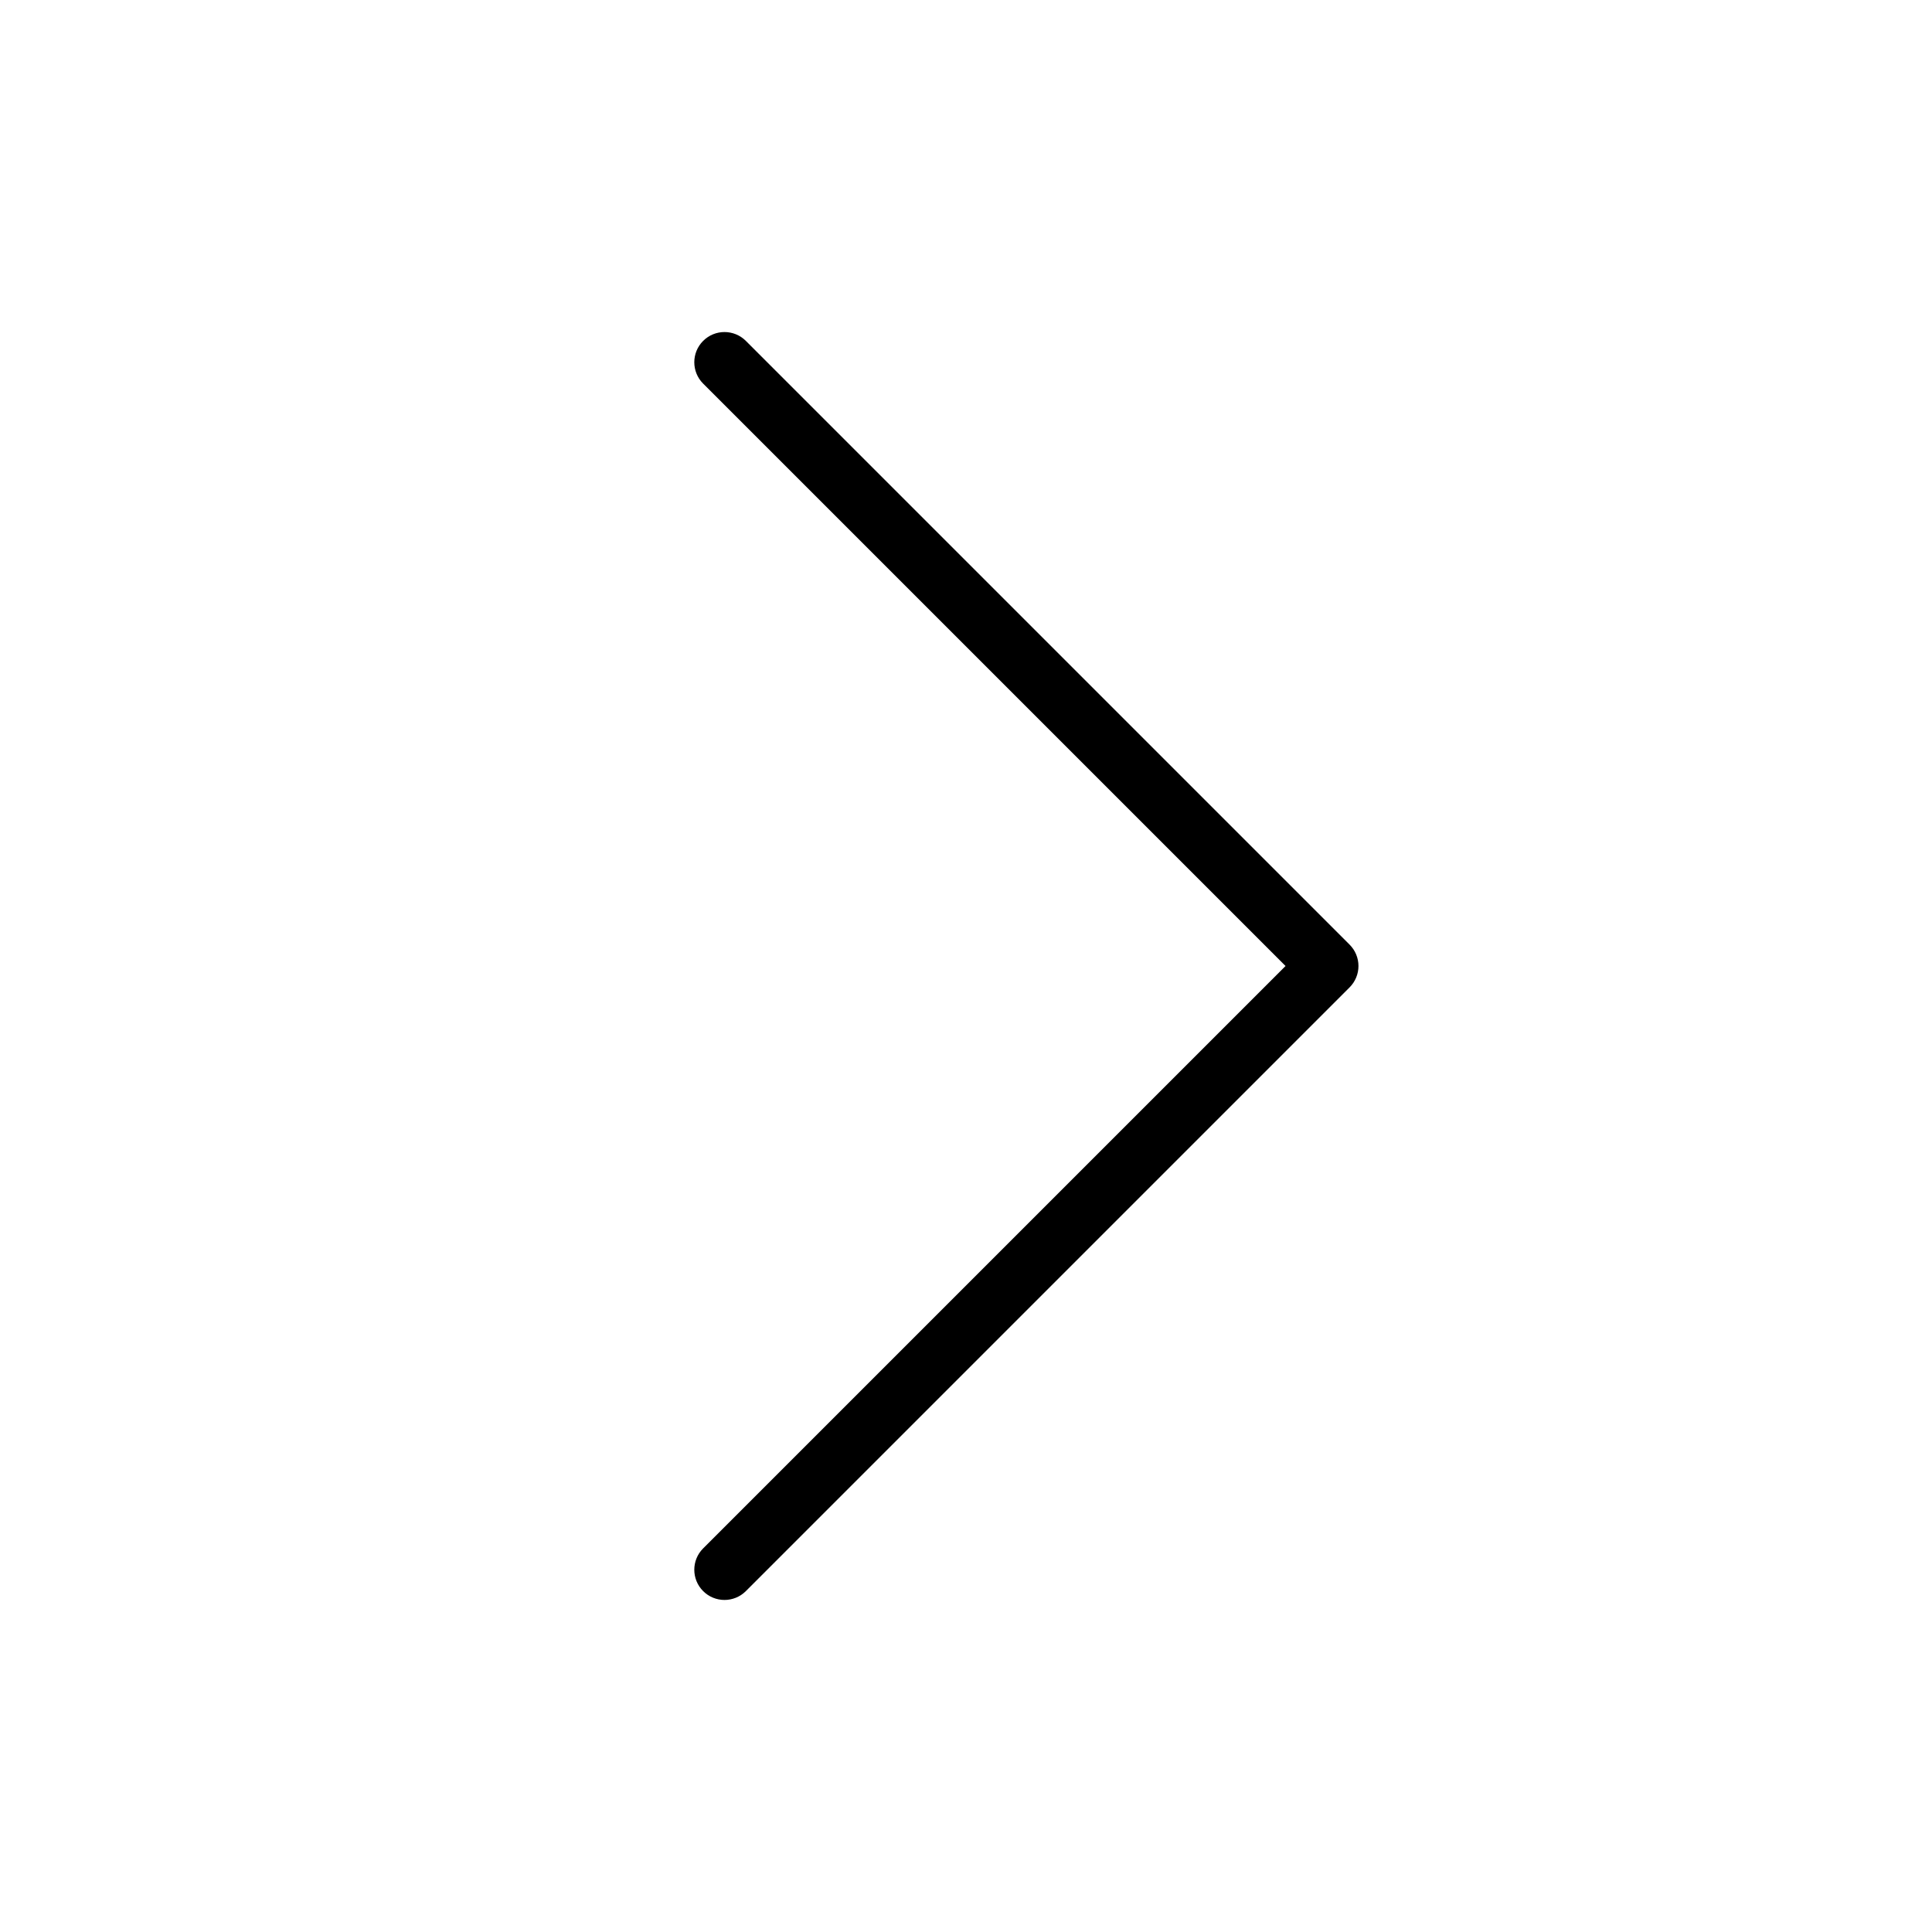
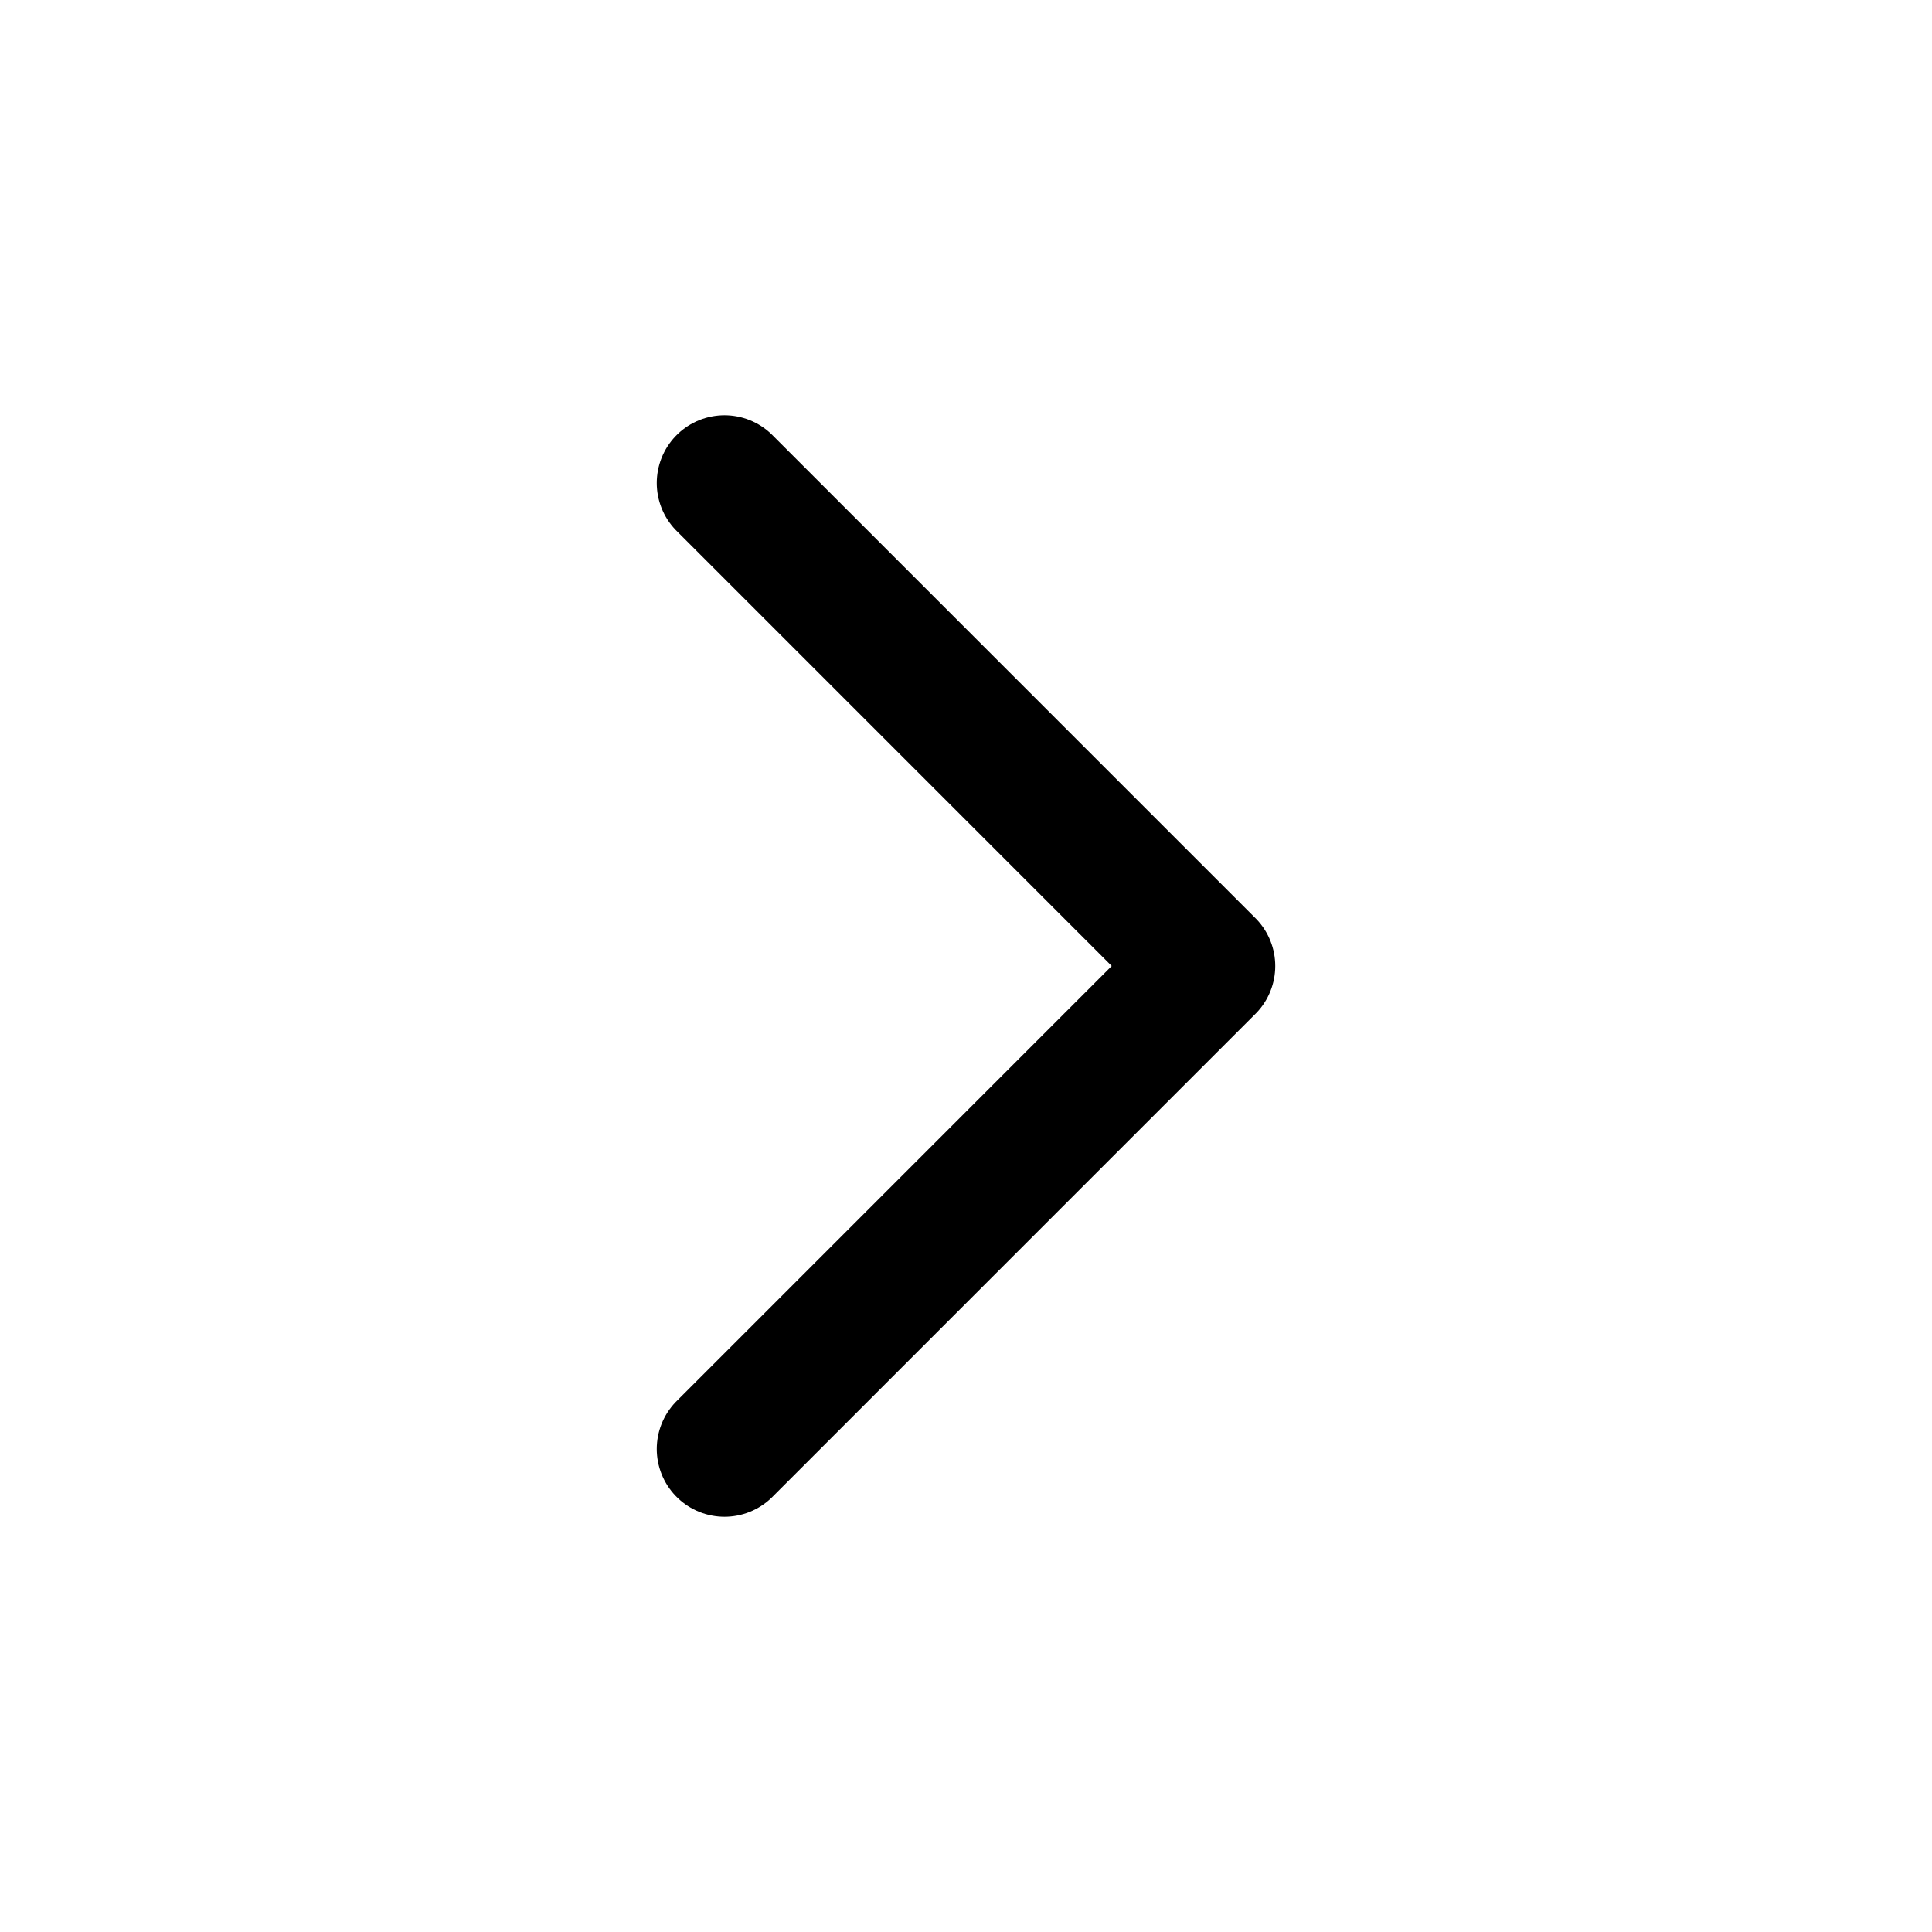
- <svg xmlns="http://www.w3.org/2000/svg" viewBox="0 0 256 256" fill="currentColor">
-   <path d="M178.83,130.83l-80,80a4,4,0,0,1-5.66-5.66L170.34,128,93.17,50.83a4,4,0,0,1,5.66-5.66l80,80A4,4,0,0,1,178.83,130.83Z" />
+ <svg xmlns="http://www.w3.org/2000/svg" width="24" height="24" viewBox="0 0 24 24" fill="none" stroke="currentColor" stroke-width="1.683" stroke-linecap="round" stroke-linejoin="round">
+   <path d="m9 18 6-6-6-6" />
</svg>
